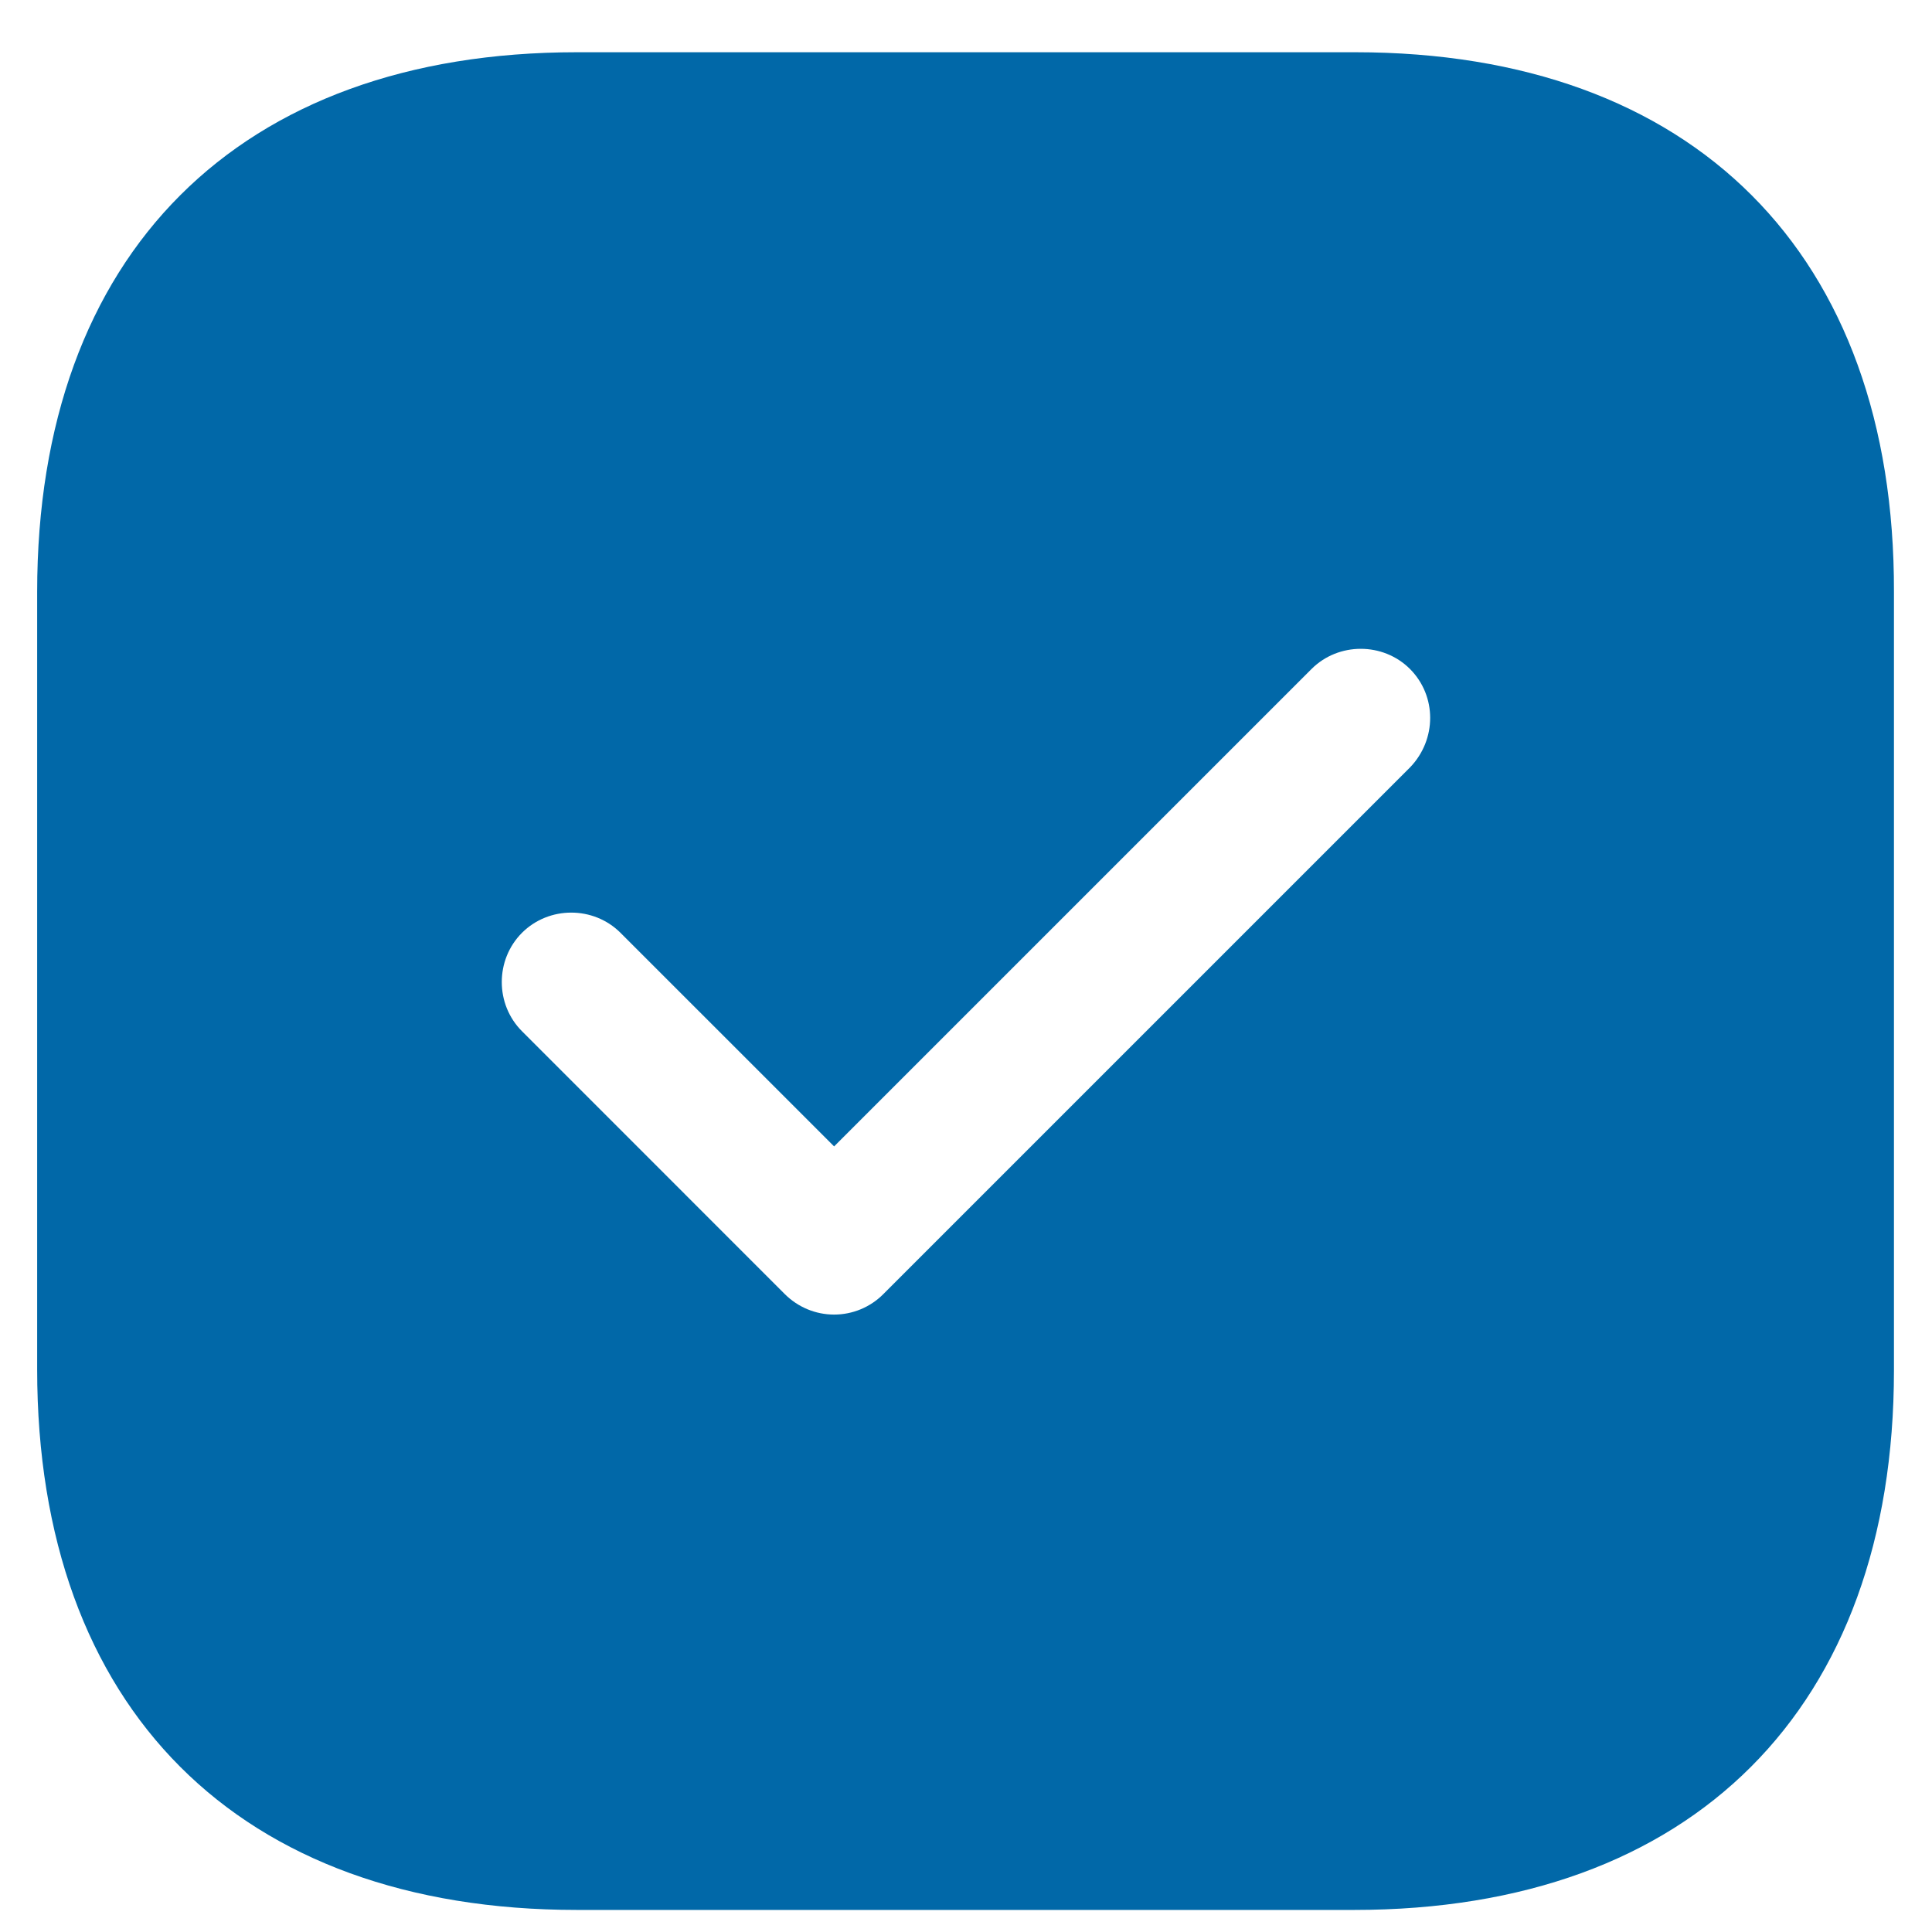
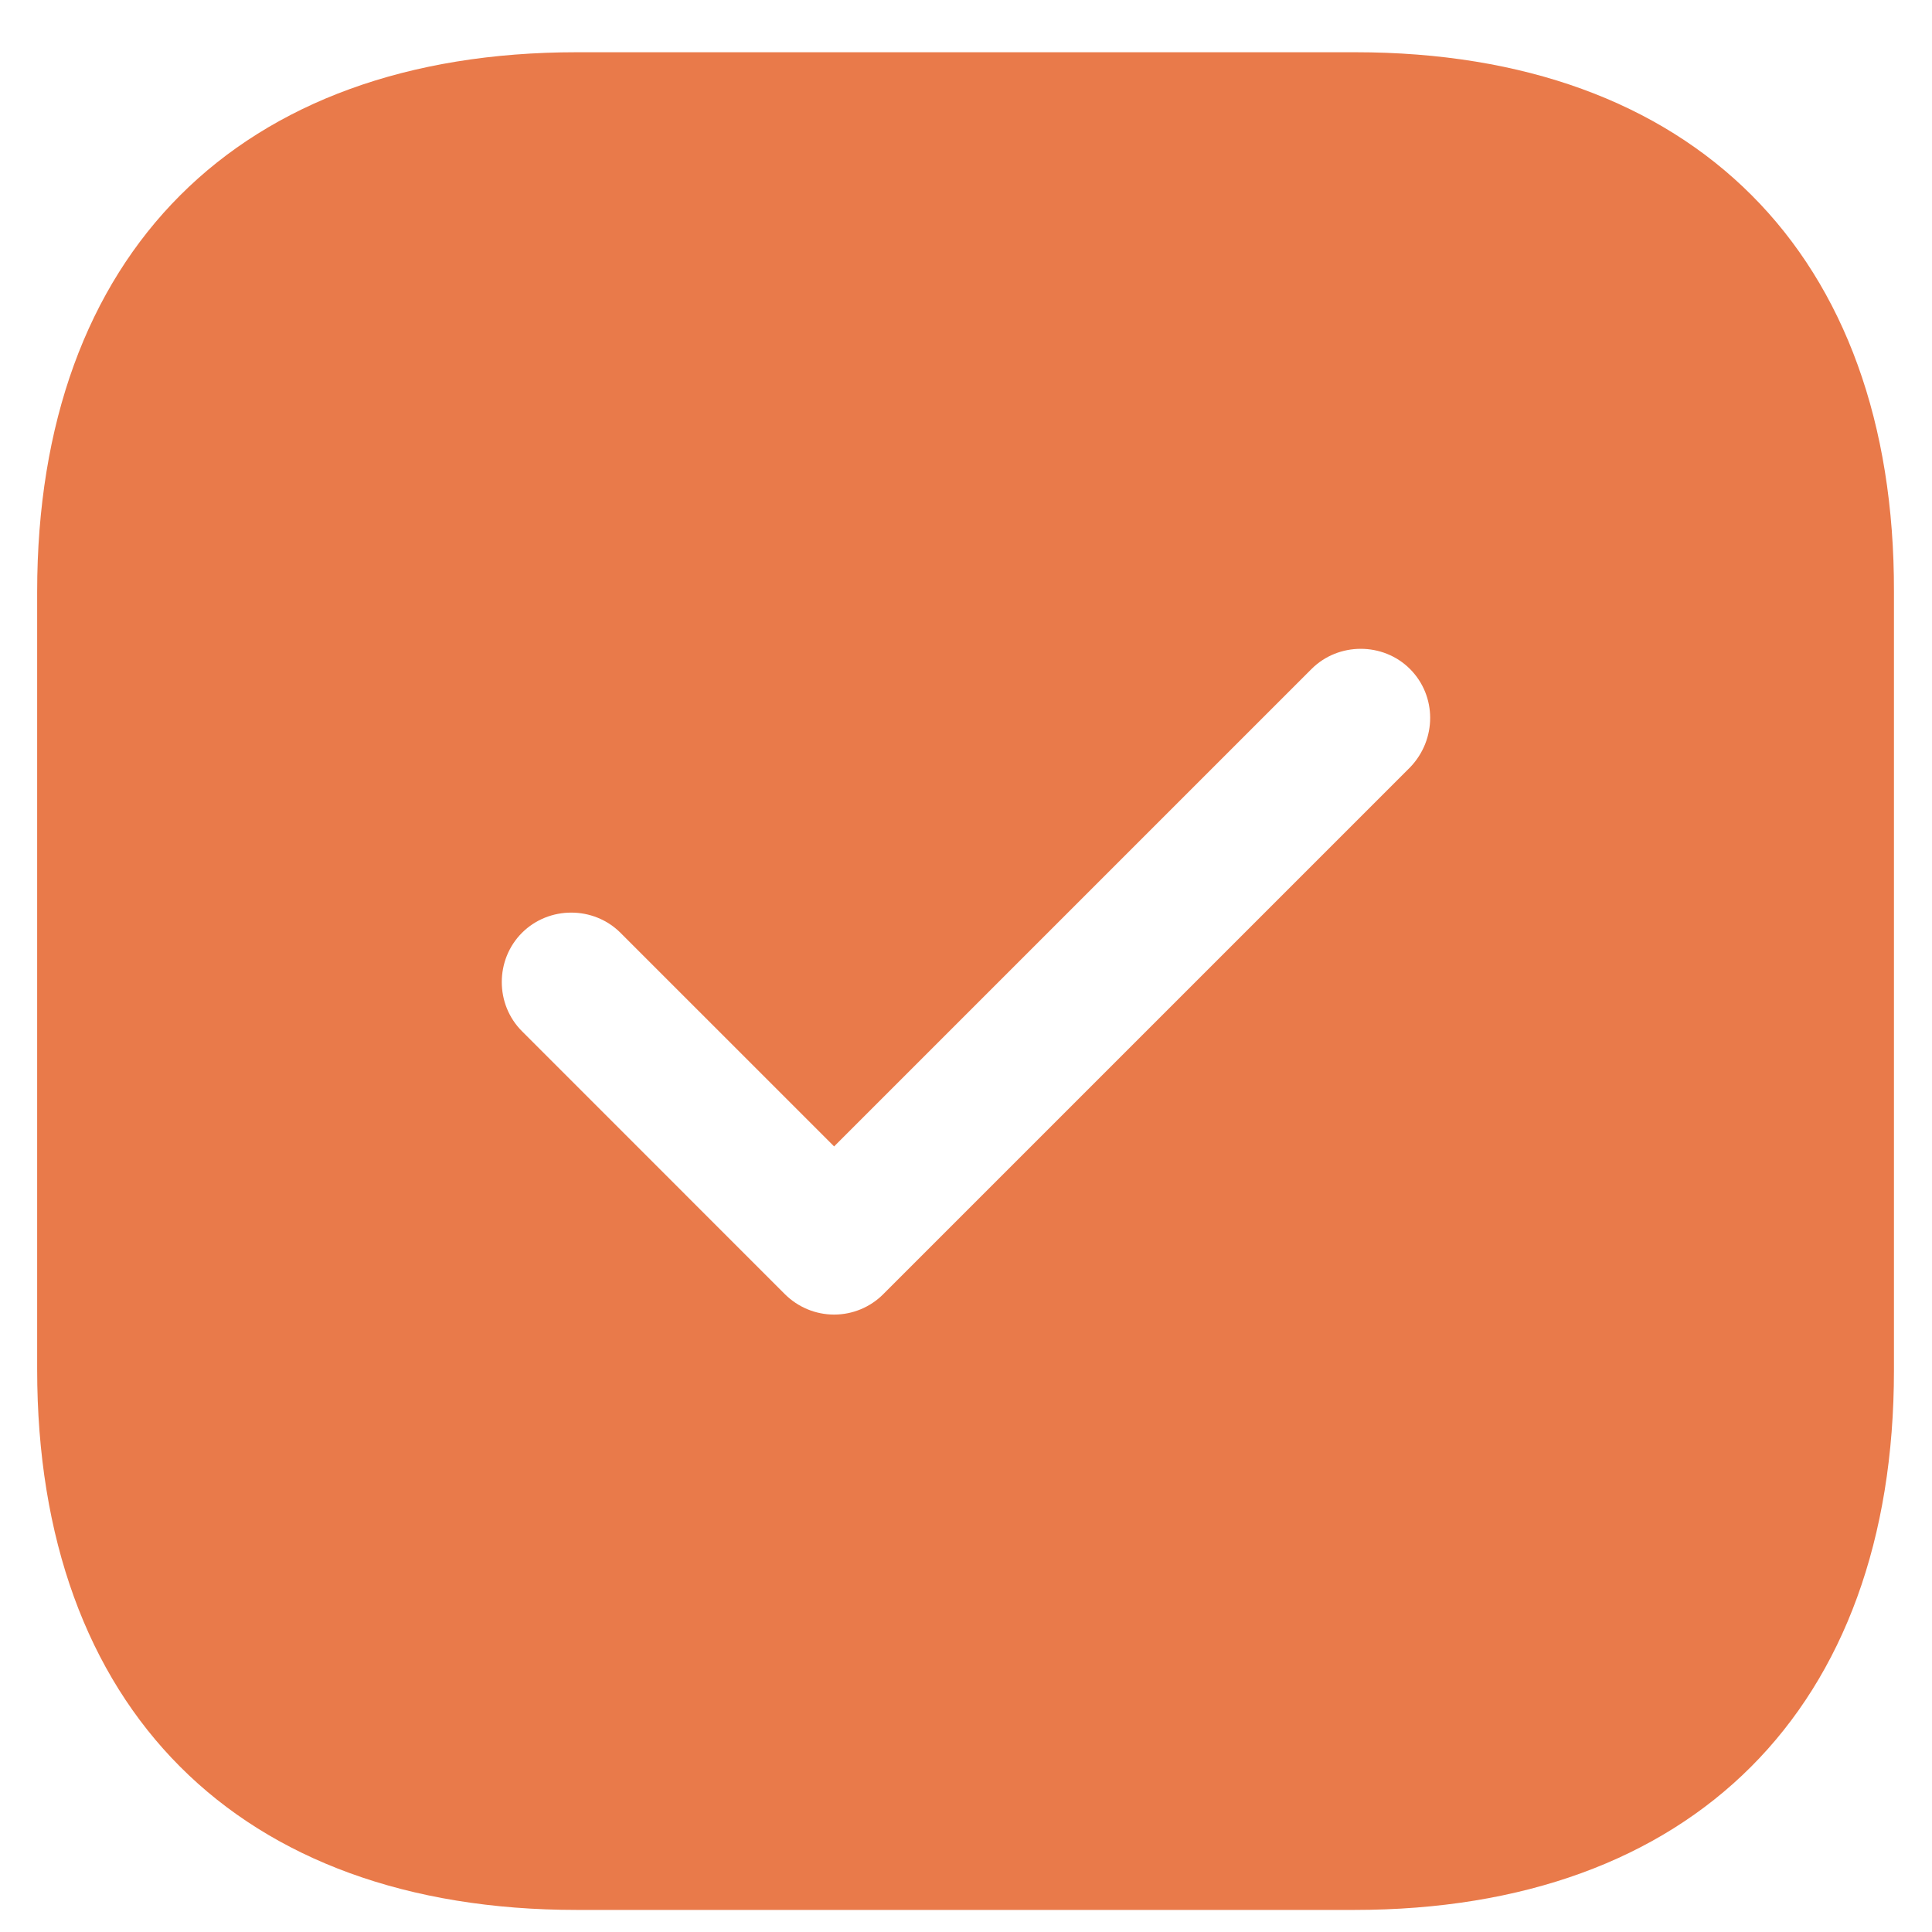
<svg xmlns="http://www.w3.org/2000/svg" width="26" height="26" viewBox="0 0 26 26" fill="none">
-   <path d="M18.238 0.703H7.763C3.212 0.703 0.5 3.416 0.5 7.966V18.428C0.5 22.991 3.212 25.703 7.763 25.703H18.225C22.775 25.703 25.488 22.991 25.488 18.441V7.966C25.5 3.416 22.788 0.703 18.238 0.703ZM18.975 10.328L11.887 17.416C11.713 17.591 11.475 17.691 11.225 17.691C10.975 17.691 10.738 17.591 10.562 17.416L7.025 13.878C6.662 13.516 6.662 12.916 7.025 12.553C7.388 12.191 7.987 12.191 8.35 12.553L11.225 15.428L17.65 9.003C18.012 8.641 18.613 8.641 18.975 9.003C19.337 9.366 19.337 9.953 18.975 10.328Z" fill="#0168A8" />
+   <path d="M18.238 0.703H7.763C3.212 0.703 0.5 3.416 0.5 7.966V18.428C0.5 22.991 3.212 25.703 7.763 25.703H18.225C22.775 25.703 25.488 22.991 25.488 18.441V7.966C25.5 3.416 22.788 0.703 18.238 0.703ZM18.975 10.328L11.887 17.416C11.713 17.591 11.475 17.691 11.225 17.691C10.975 17.691 10.738 17.591 10.562 17.416L7.025 13.878C6.662 13.516 6.662 12.916 7.025 12.553C7.388 12.191 7.987 12.191 8.35 12.553L11.225 15.428L17.65 9.003C18.012 8.641 18.613 8.641 18.975 9.003C19.337 9.366 19.337 9.953 18.975 10.328Z" fill="#E97A4A" />
</svg>
